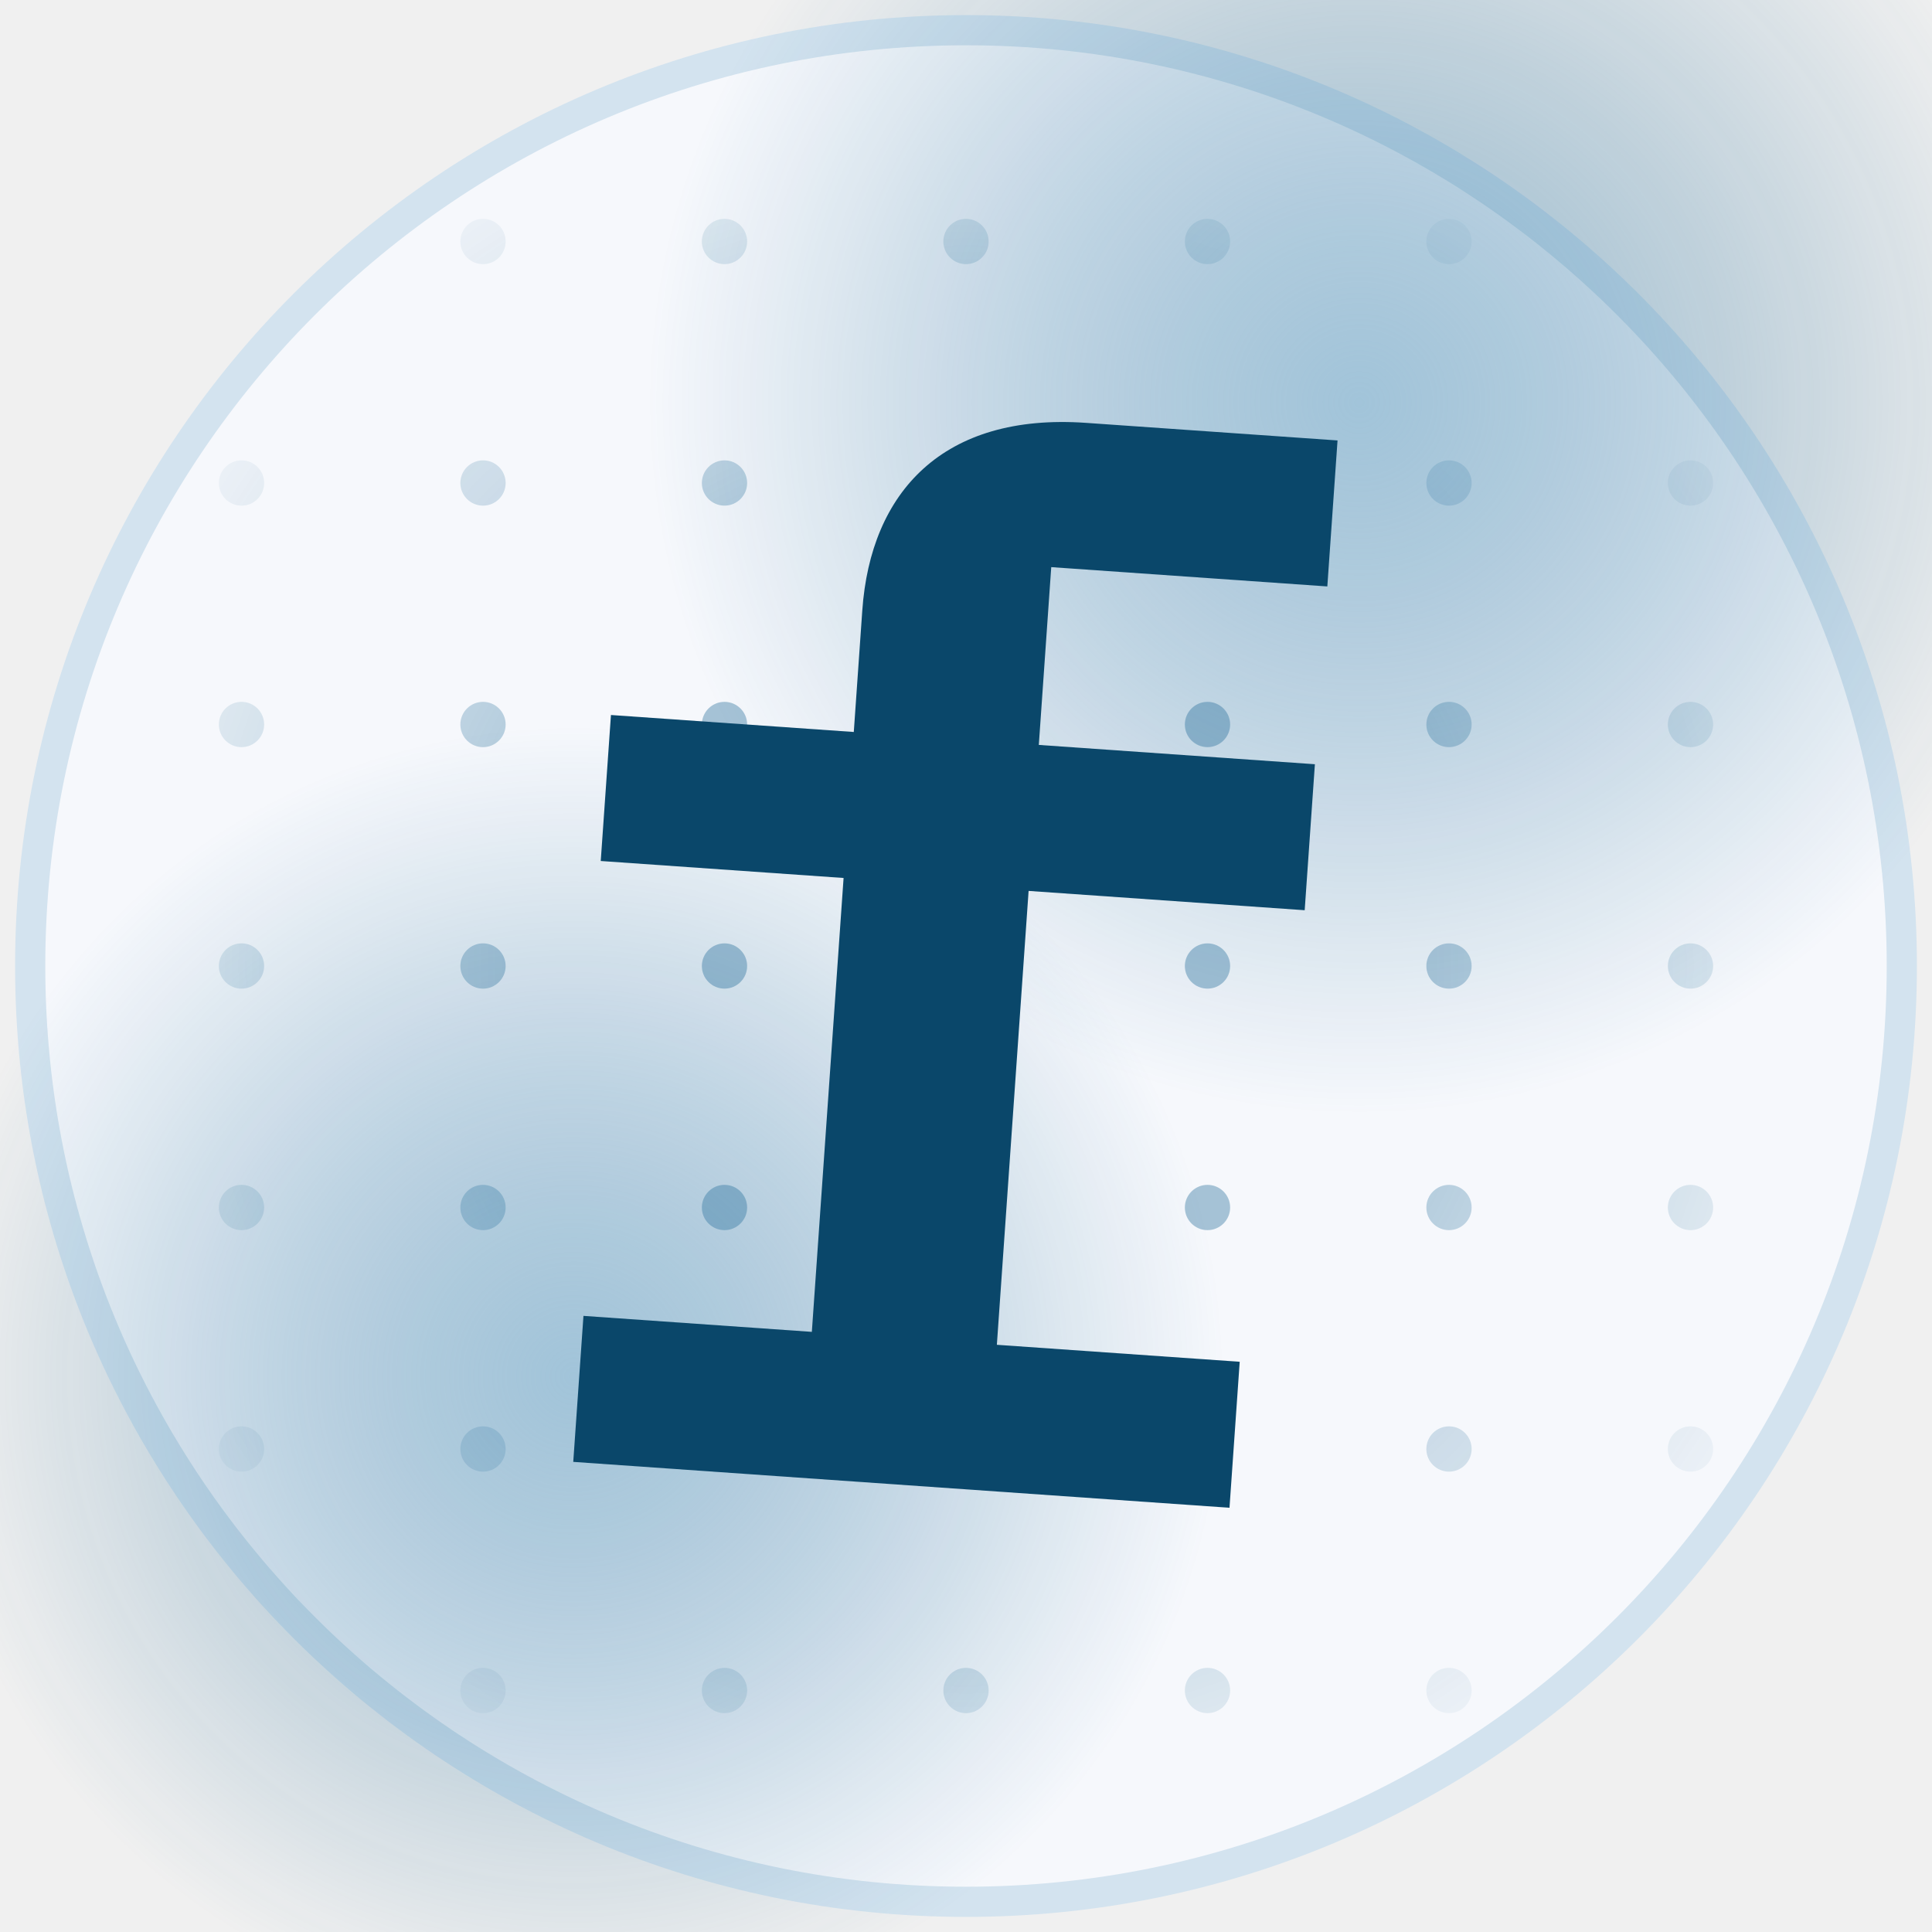
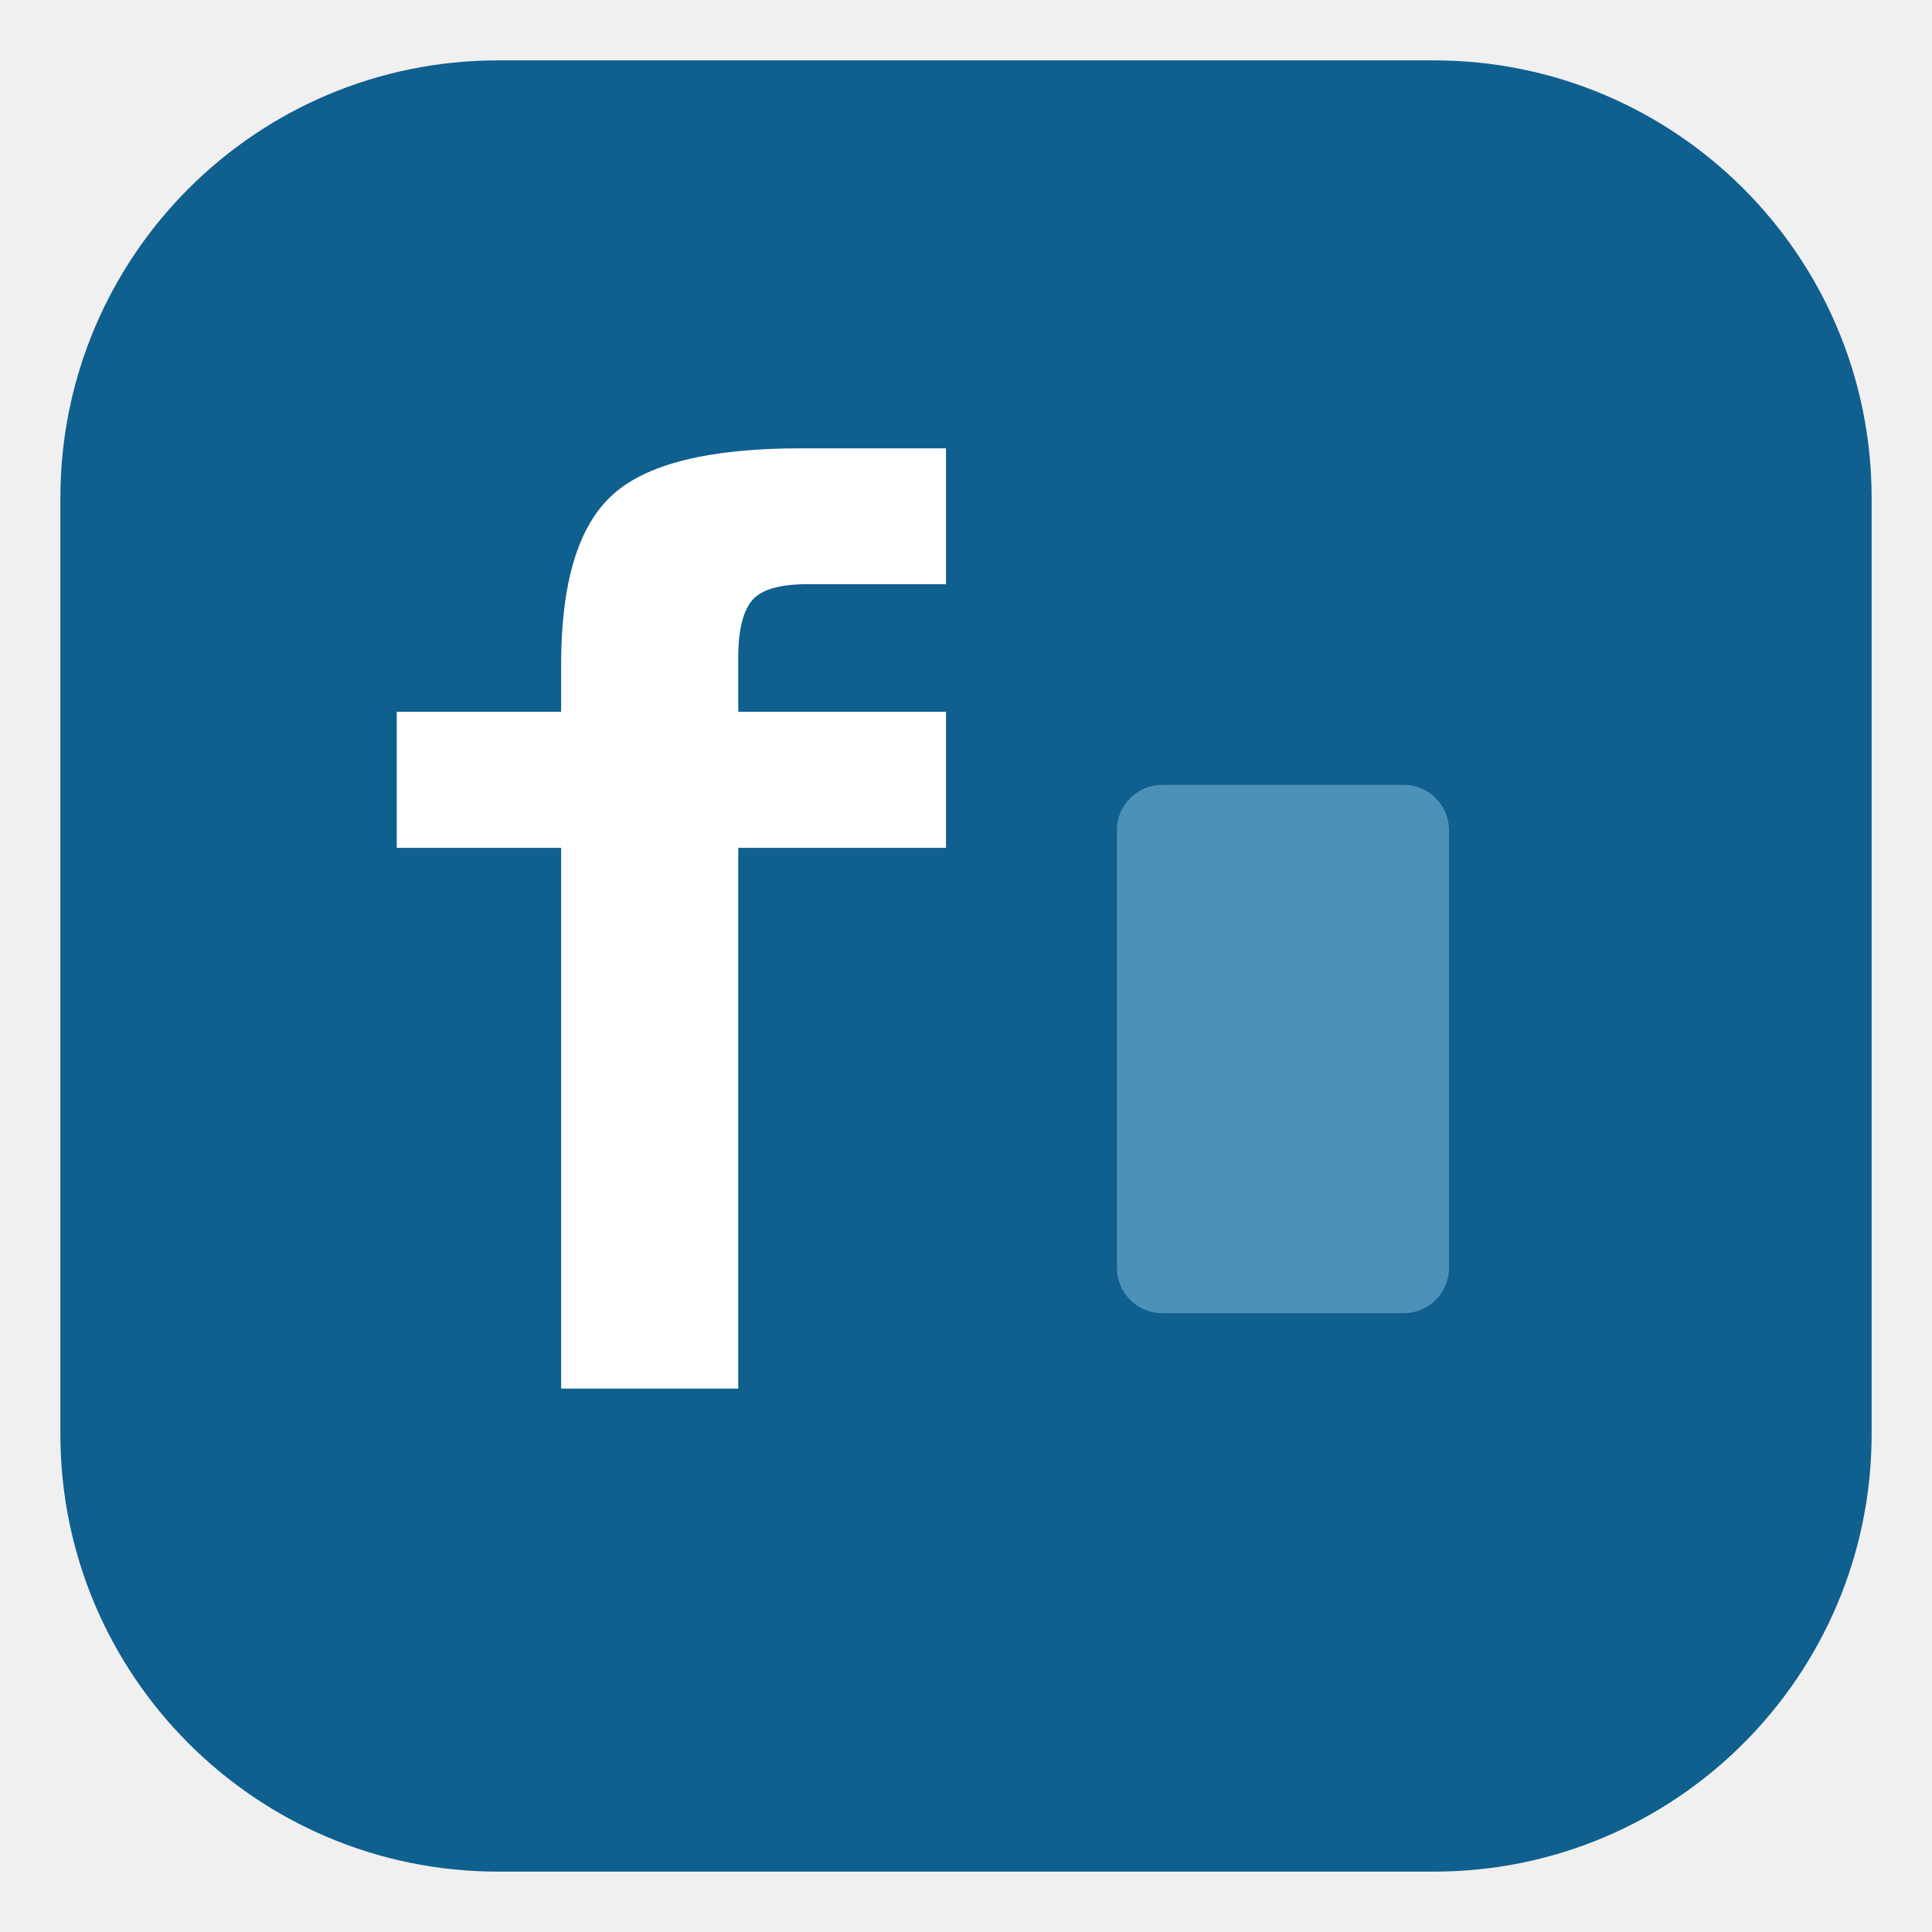
- <svg xmlns="http://www.w3.org/2000/svg" viewBox="0 0 128 128" version="1.1" id="svg56">
-   <defs id="defs5">
-     <radialGradient id="orb" cx="50%" cy="45%" r="45%">
-       <stop offset="0%" stop-color="#4e91b8" stop-opacity="0.5" id="stop1" />
-       <stop offset="60%" stop-color="#0f5f8f" stop-opacity="0.18" id="stop2" />
-       <stop offset="100%" stop-color="#0f5f8f" stop-opacity="0" id="stop3" />
-     </radialGradient>
-     <radialGradient id="fade" cx="50%" cy="50%" r="50%">
-       <stop offset="40%" stop-color="white" id="stop4" />
-       <stop offset="100%" stop-color="white" stop-opacity="0" id="stop5" />
-     </radialGradient>
-     <mask id="grid-mask">
-       <rect width="128" height="128" fill="url(#fade)" id="rect5" />
-     </mask>
-   </defs>
-   <circle cx="64" cy="64" r="62" fill="#f6f8fc" stroke="#d3e3ef" stroke-width="2" id="circle5" />
-   <g mask="url(#grid-mask)" opacity="0.35" id="g54">
-     <circle cx="16" cy="16" r="1.5" fill="#0f5f8f" id="circle6" />
-     <circle cx="32" cy="16" r="1.5" fill="#0f5f8f" id="circle7" />
-     <circle cx="48" cy="16" r="1.5" fill="#0f5f8f" id="circle8" />
-     <circle cx="64" cy="16" r="1.5" fill="#0f5f8f" id="circle9" />
-     <circle cx="80" cy="16" r="1.5" fill="#0f5f8f" id="circle10" />
-     <circle cx="96" cy="16" r="1.5" fill="#0f5f8f" id="circle11" />
-     <circle cx="112" cy="16" r="1.5" fill="#0f5f8f" id="circle12" />
-     <circle cx="16" cy="32" r="1.5" fill="#0f5f8f" id="circle13" />
-     <circle cx="32" cy="32" r="1.5" fill="#0f5f8f" id="circle14" />
-     <circle cx="48" cy="32" r="1.5" fill="#0f5f8f" id="circle15" />
-     <circle cx="64" cy="32" r="1.5" fill="#0f5f8f" id="circle16" />
-     <circle cx="80" cy="32" r="1.5" fill="#0f5f8f" id="circle17" />
-     <circle cx="96" cy="32" r="1.5" fill="#0f5f8f" id="circle18" />
-     <circle cx="112" cy="32" r="1.5" fill="#0f5f8f" id="circle19" />
-     <circle cx="16" cy="48" r="1.5" fill="#0f5f8f" id="circle20" />
-     <circle cx="32" cy="48" r="1.5" fill="#0f5f8f" id="circle21" />
-     <circle cx="48" cy="48" r="1.5" fill="#0f5f8f" id="circle22" />
-     <circle cx="64" cy="48" r="1.5" fill="#0f5f8f" id="circle23" />
-     <circle cx="80" cy="48" r="1.5" fill="#0f5f8f" id="circle24" />
-     <circle cx="96" cy="48" r="1.5" fill="#0f5f8f" id="circle25" />
-     <circle cx="112" cy="48" r="1.5" fill="#0f5f8f" id="circle26" />
-     <circle cx="16" cy="64" r="1.5" fill="#0f5f8f" id="circle27" />
-     <circle cx="32" cy="64" r="1.5" fill="#0f5f8f" id="circle28" />
-     <circle cx="48" cy="64" r="1.5" fill="#0f5f8f" id="circle29" />
-     <circle cx="64" cy="64" r="1.5" fill="#0f5f8f" id="circle30" />
-     <circle cx="80" cy="64" r="1.5" fill="#0f5f8f" id="circle31" />
-     <circle cx="96" cy="64" r="1.5" fill="#0f5f8f" id="circle32" />
-     <circle cx="112" cy="64" r="1.5" fill="#0f5f8f" id="circle33" />
-     <circle cx="16" cy="80" r="1.5" fill="#0f5f8f" id="circle34" />
-     <circle cx="32" cy="80" r="1.5" fill="#0f5f8f" id="circle35" />
-     <circle cx="48" cy="80" r="1.5" fill="#0f5f8f" id="circle36" />
-     <circle cx="64" cy="80" r="1.5" fill="#0f5f8f" id="circle37" />
-     <circle cx="80" cy="80" r="1.5" fill="#0f5f8f" id="circle38" />
-     <circle cx="96" cy="80" r="1.5" fill="#0f5f8f" id="circle39" />
-     <circle cx="112" cy="80" r="1.5" fill="#0f5f8f" id="circle40" />
-     <circle cx="16" cy="96" r="1.5" fill="#0f5f8f" id="circle41" />
-     <circle cx="32" cy="96" r="1.5" fill="#0f5f8f" id="circle42" />
-     <circle cx="48" cy="96" r="1.5" fill="#0f5f8f" id="circle43" />
-     <circle cx="64" cy="96" r="1.5" fill="#0f5f8f" id="circle44" />
-     <circle cx="80" cy="96" r="1.5" fill="#0f5f8f" id="circle45" />
-     <circle cx="96" cy="96" r="1.5" fill="#0f5f8f" id="circle46" />
-     <circle cx="112" cy="96" r="1.5" fill="#0f5f8f" id="circle47" />
-     <circle cx="16" cy="112" r="1.5" fill="#0f5f8f" id="circle48" />
-     <circle cx="32" cy="112" r="1.5" fill="#0f5f8f" id="circle49" />
-     <circle cx="48" cy="112" r="1.5" fill="#0f5f8f" id="circle50" />
-     <circle cx="64" cy="112" r="1.5" fill="#0f5f8f" id="circle51" />
-     <circle cx="80" cy="112" r="1.5" fill="#0f5f8f" id="circle52" />
-     <circle cx="96" cy="112" r="1.5" fill="#0f5f8f" id="circle53" />
-     <circle cx="112" cy="112" r="1.5" fill="#0f5f8f" id="circle54" />
-   </g>
-   <circle cx="90" cy="32" r="52" fill="url(#orb)" id="circle55" />
-   <circle cx="38" cy="96" r="48" fill="url(#orb)" id="circle56" />
-   <path d="m 44.643,93.968 h 43.584 v -9.696 h -16.128 v -30.144 h 18.336 v -9.696 h -18.336 v -11.808 h 18.336 v -9.696 h -16.704 c -9.504,0 -13.92,5.568 -13.92,13.44 v 8.064 h -16.128 v 9.696 h 16.128 v 30.144 h -15.168 z" id="text56" style="font-weight:600;font-size:96px;font-family:'IBM Plex Mono', monospace;text-anchor:middle;fill:#0a476a" transform="rotate(4)" aria-label="f" />
+ <svg xmlns="http://www.w3.org/2000/svg" viewBox="0 0 128 128" width="128" height="128" role="img" aria-label="Fleeti">
+   <rect x="4" y="4" width="120" height="120" rx="29" fill="#0f5f8f" />
+   <text x="44" y="92" text-anchor="middle" font-family="'IBM Plex Mono', ui-monospace, 'SFMono-Regular', Menlo, Monaco, Consolas, monospace" font-weight="600" font-size="82" fill="#ffffff">f</text>
+   <rect x="74" y="52" width="22" height="35" rx="3" fill="#4e91b8" />
</svg>
